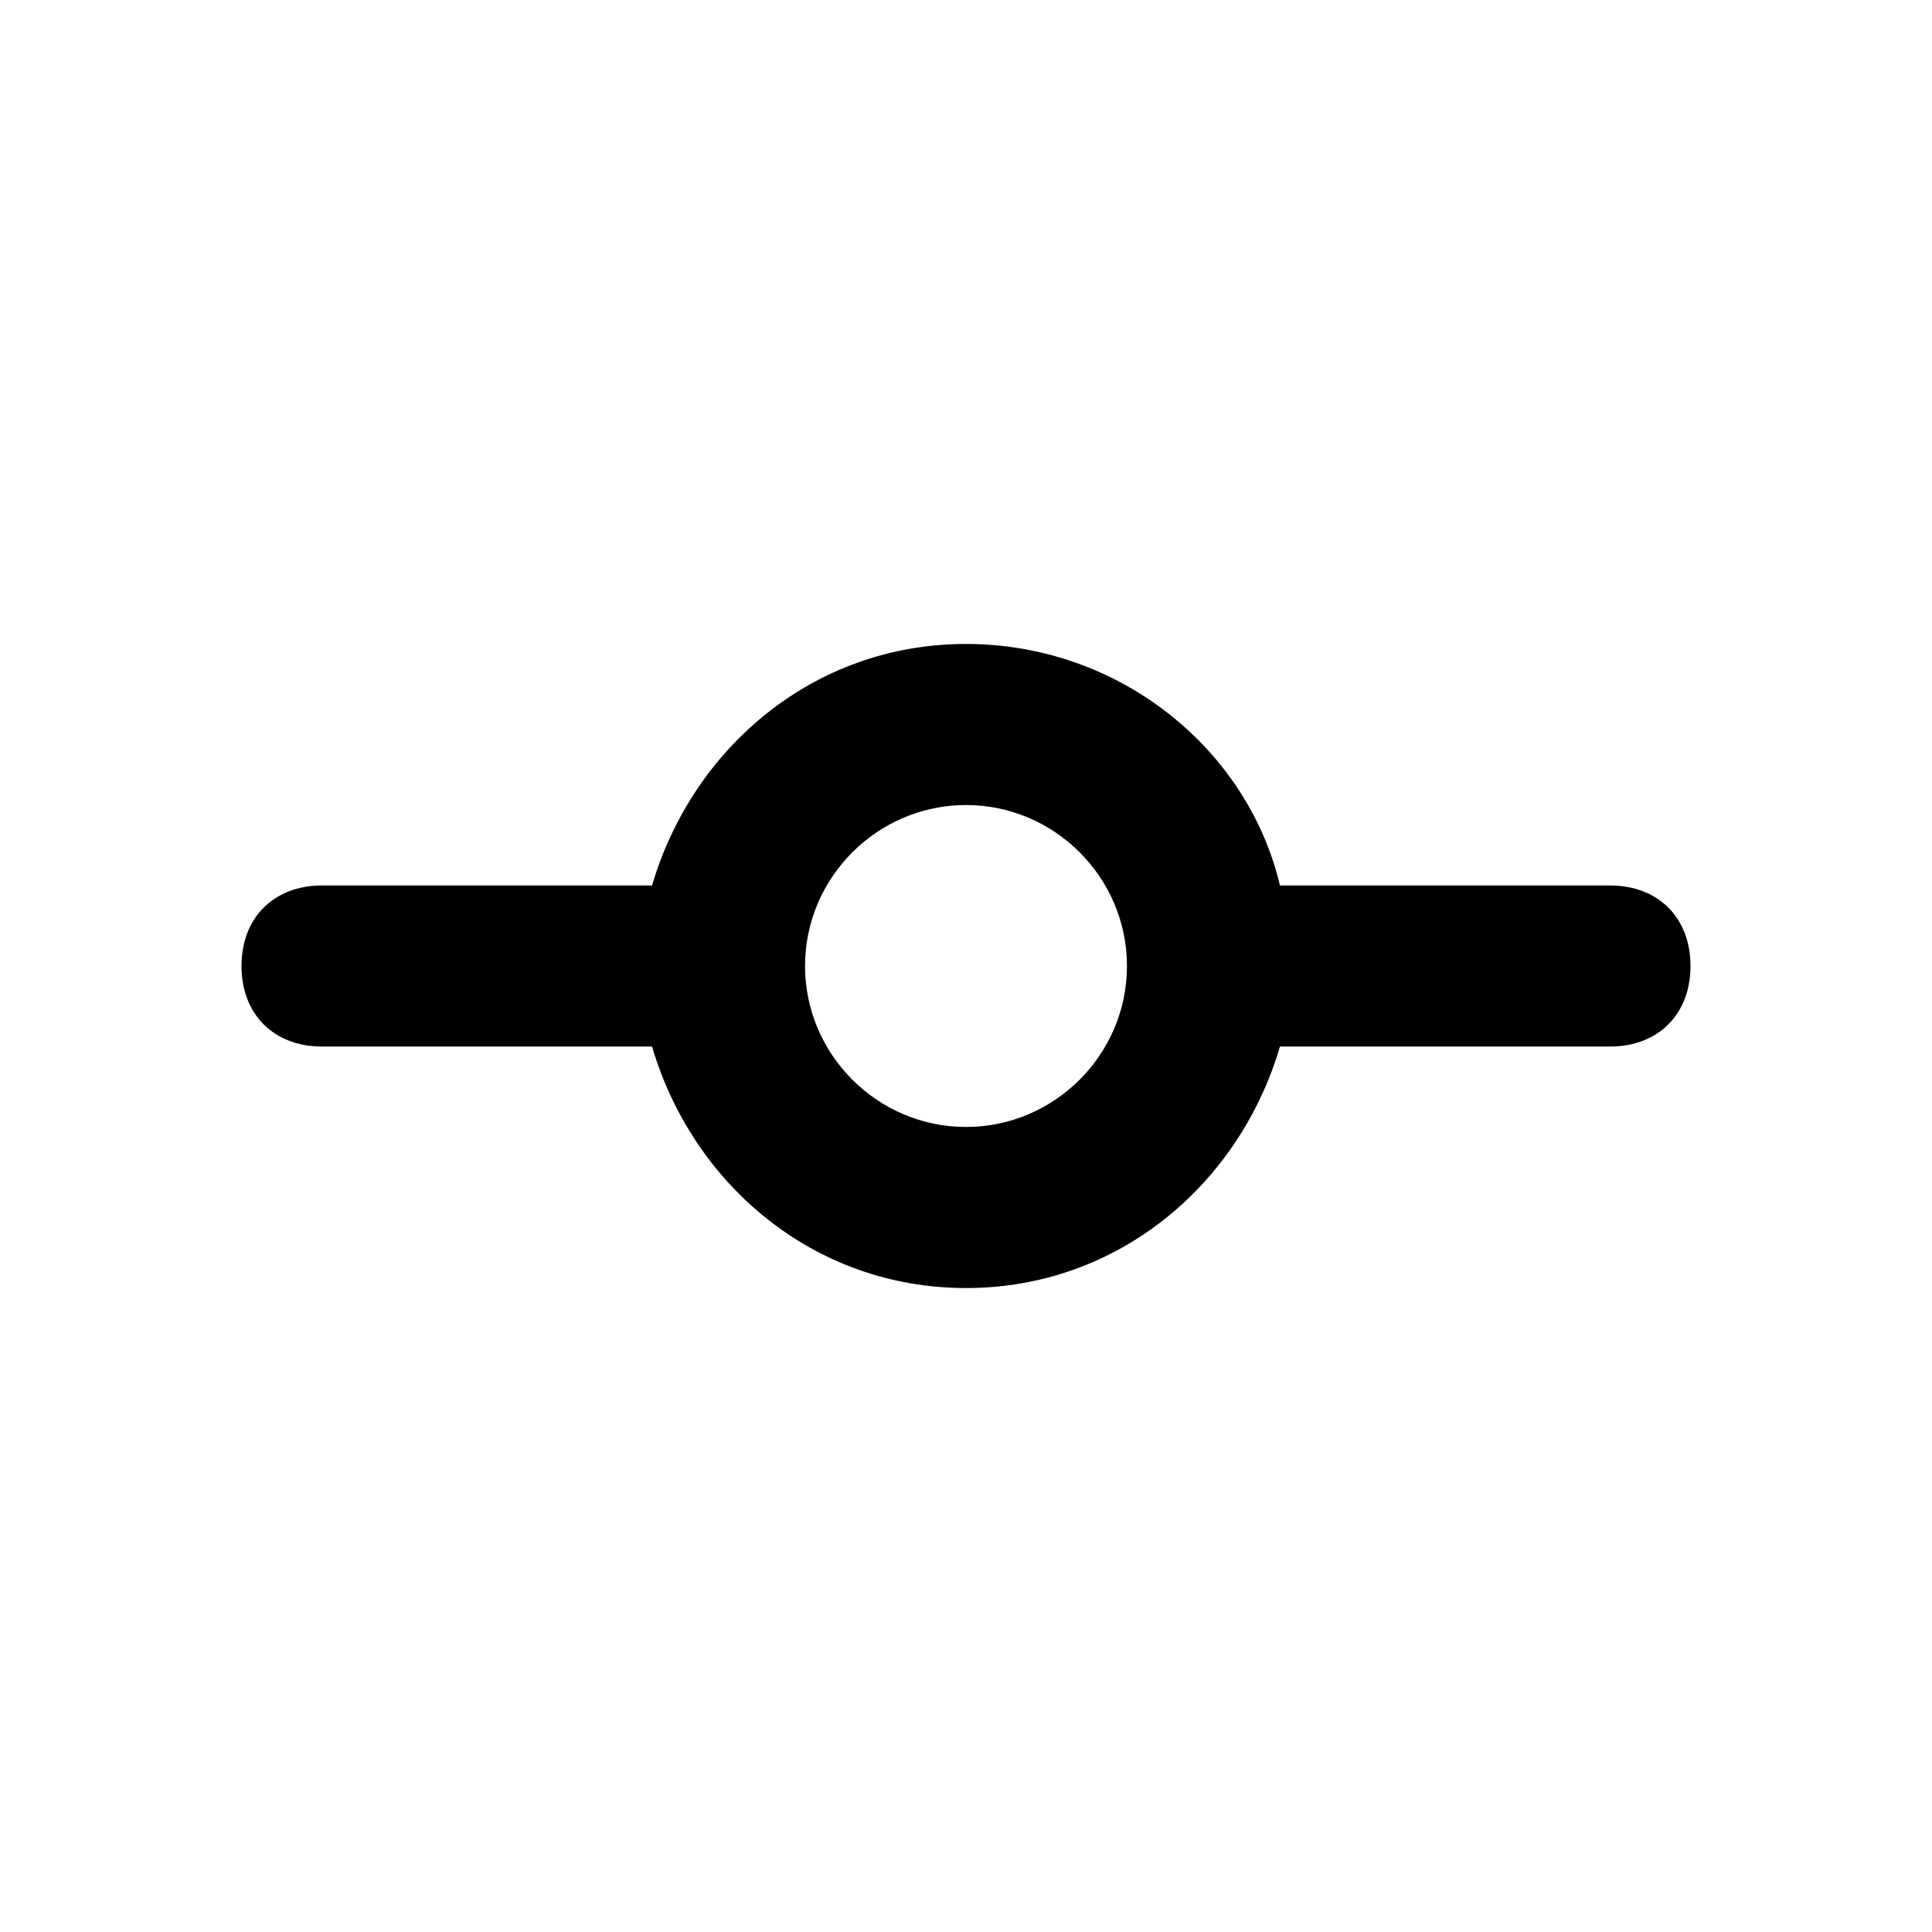
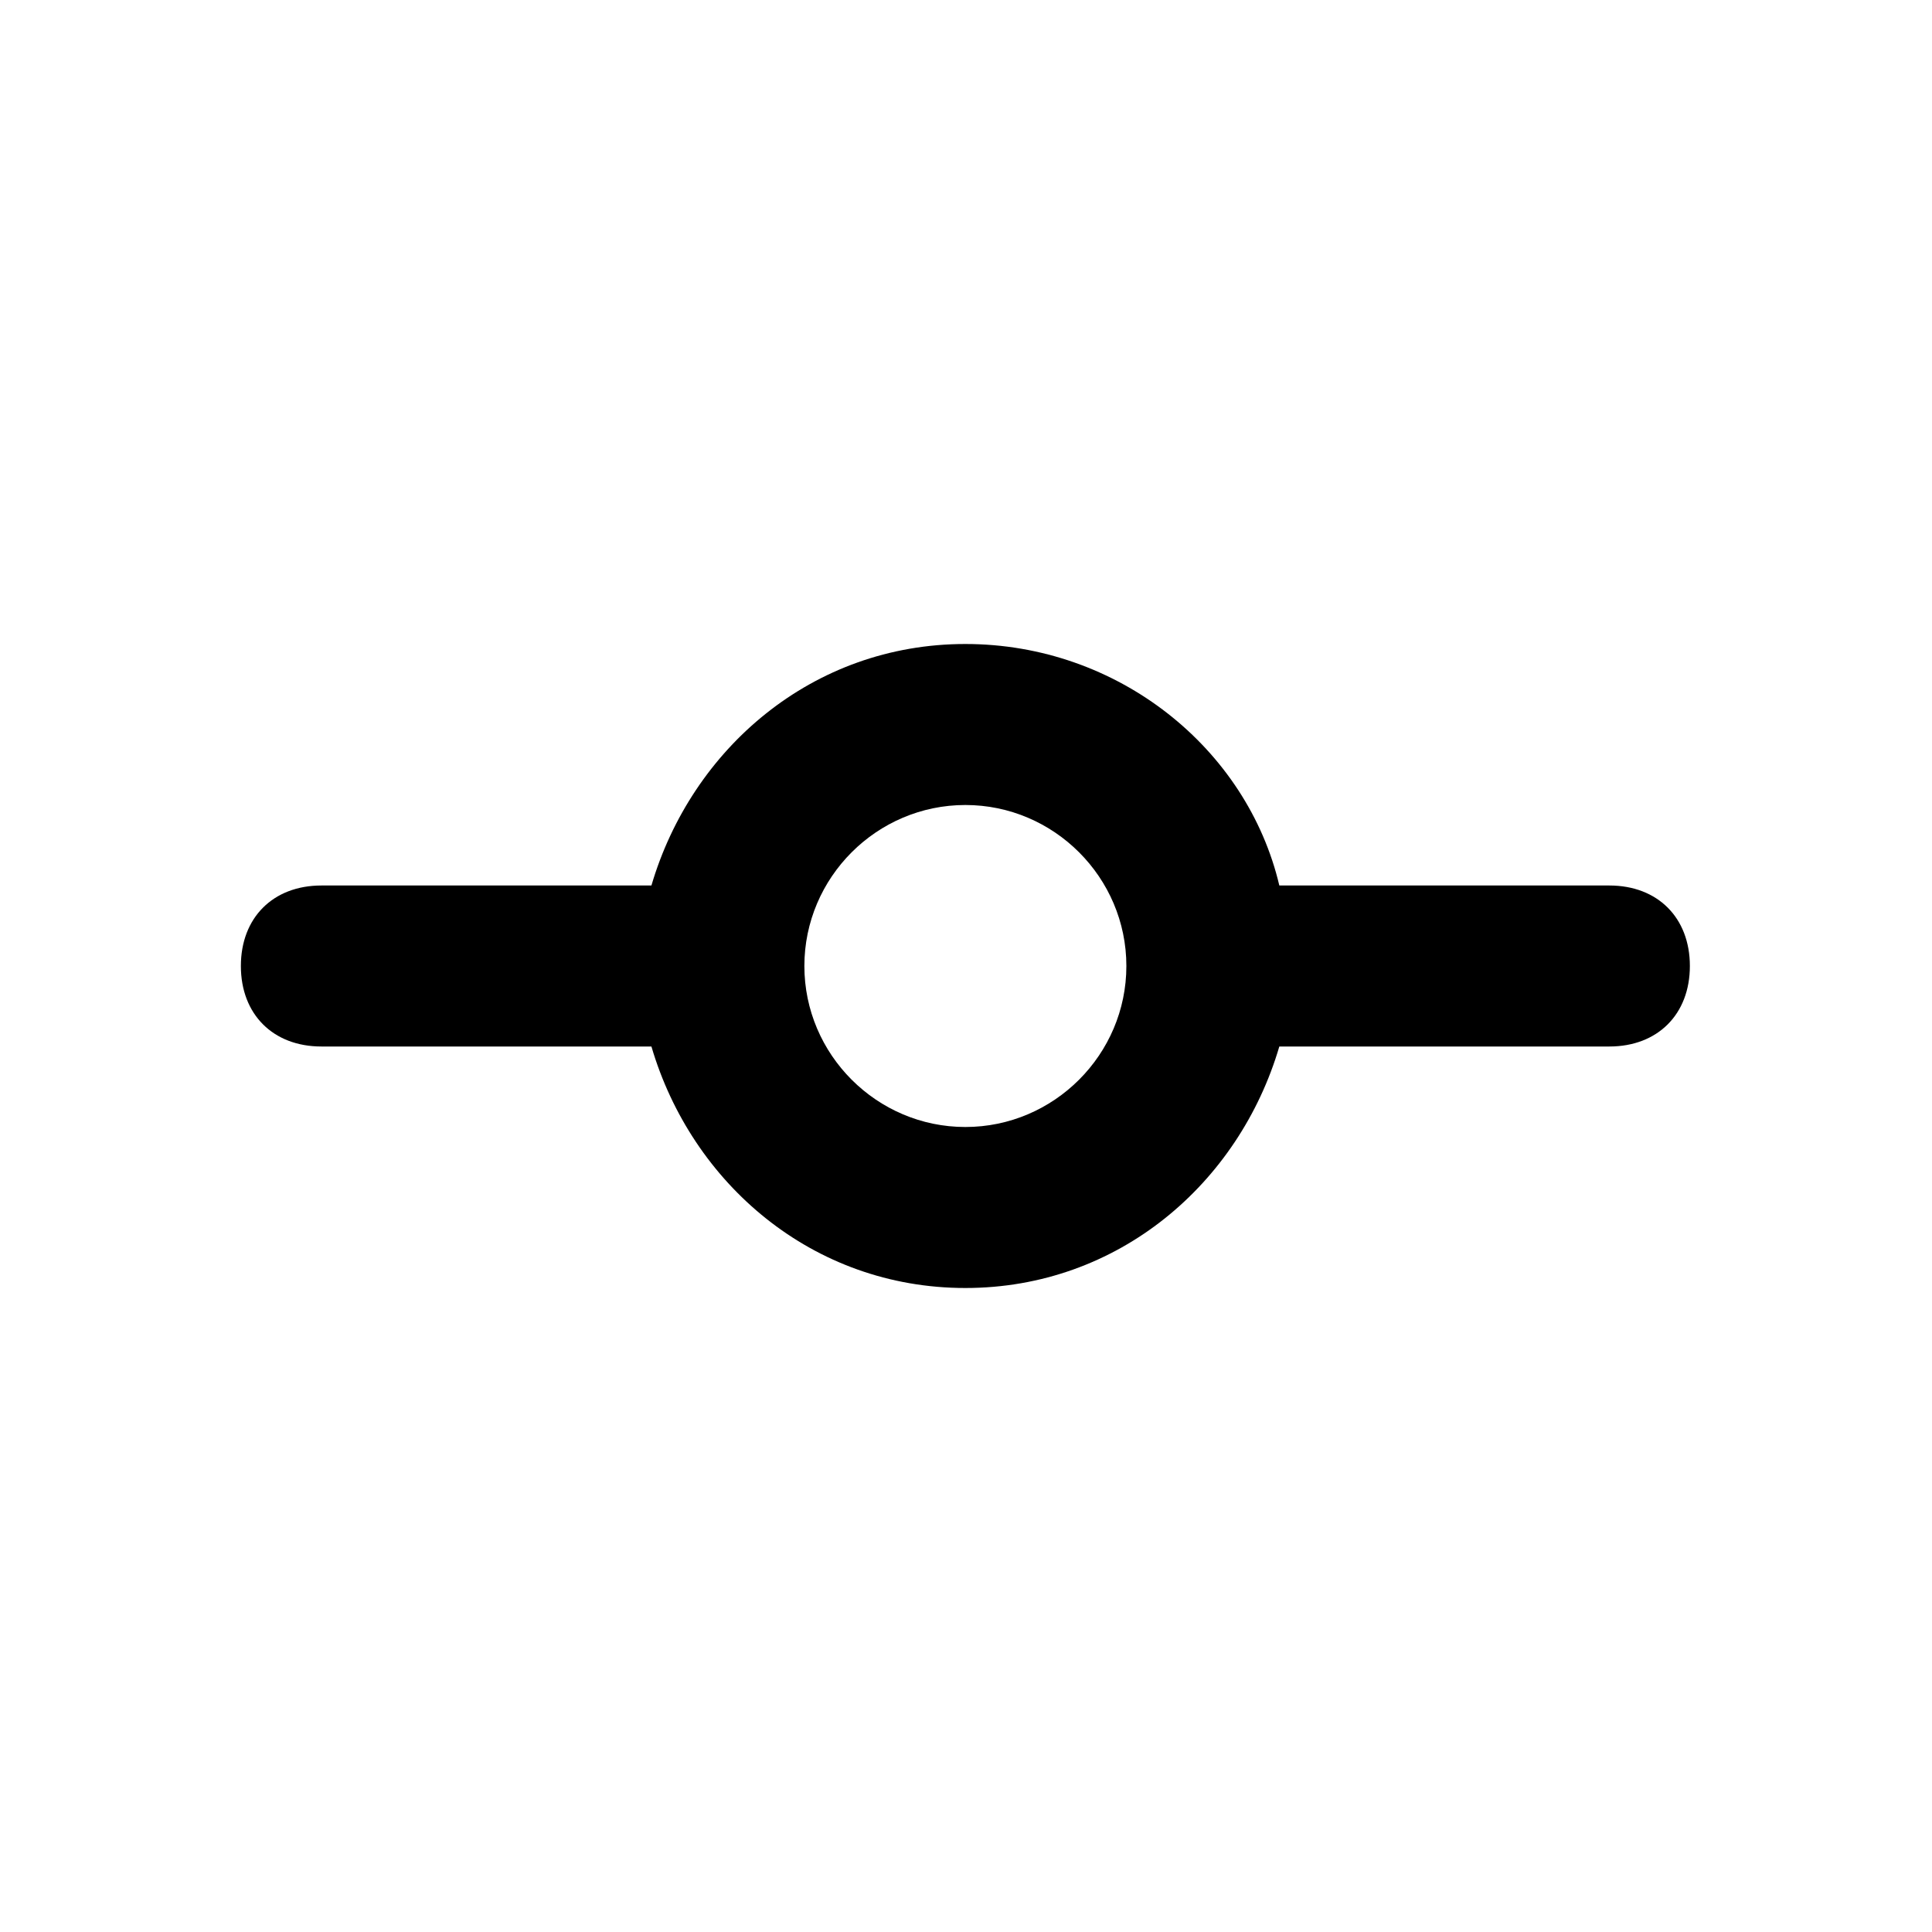
- <svg xmlns="http://www.w3.org/2000/svg" width="16" height="16" viewBox="0 0 16 16">
-   <g fill="none" fill-rule="evenodd">
-     <path d="M0 0h16v16H0z" />
-     <path d="M8 10.667c1.267 0 2.267-.867 2.6-2h2.733c.4 0 .667-.267.667-.667s-.267-.667-.667-.667H10.6c-.267-1.133-1.333-2-2.6-2-1.267 0-2.267.867-2.6 2H2.667C2.267 7.333 2 7.6 2 8s.267.667.667.667H5.4c.333 1.133 1.333 2 2.6 2zM6.667 8c0-.733.6-1.333 1.333-1.333s1.333.6 1.333 1.333S8.733 9.333 8 9.333 6.667 8.733 6.667 8z" fill="currentColor" />
-   </g>
+ <svg xmlns="http://www.w3.org/2000/svg" viewBox="0 0 1024 1024">
+   <path d="M511.667 682.667c81.066 0 145.066-55.467 166.4-128H853c25.6 0 42.667-17.067 42.667-42.667S878.6 469.333 853 469.333H678.067c-17.067-72.533-85.334-128-166.4-128-81.067 0-145.067 55.467-166.4 128H170.333c-25.6 0-42.666 17.067-42.666 42.667s17.066 42.667 42.666 42.667h174.934c21.333 72.533 85.333 128 166.4 128zM426.333 512c0-46.933 38.4-85.333 85.334-85.333C558.6 426.667 597 465.067 597 512s-38.4 85.333-85.333 85.333c-46.934 0-85.334-38.4-85.334-85.333z" fill="currentColor" fill-rule="evenodd" />
</svg>
